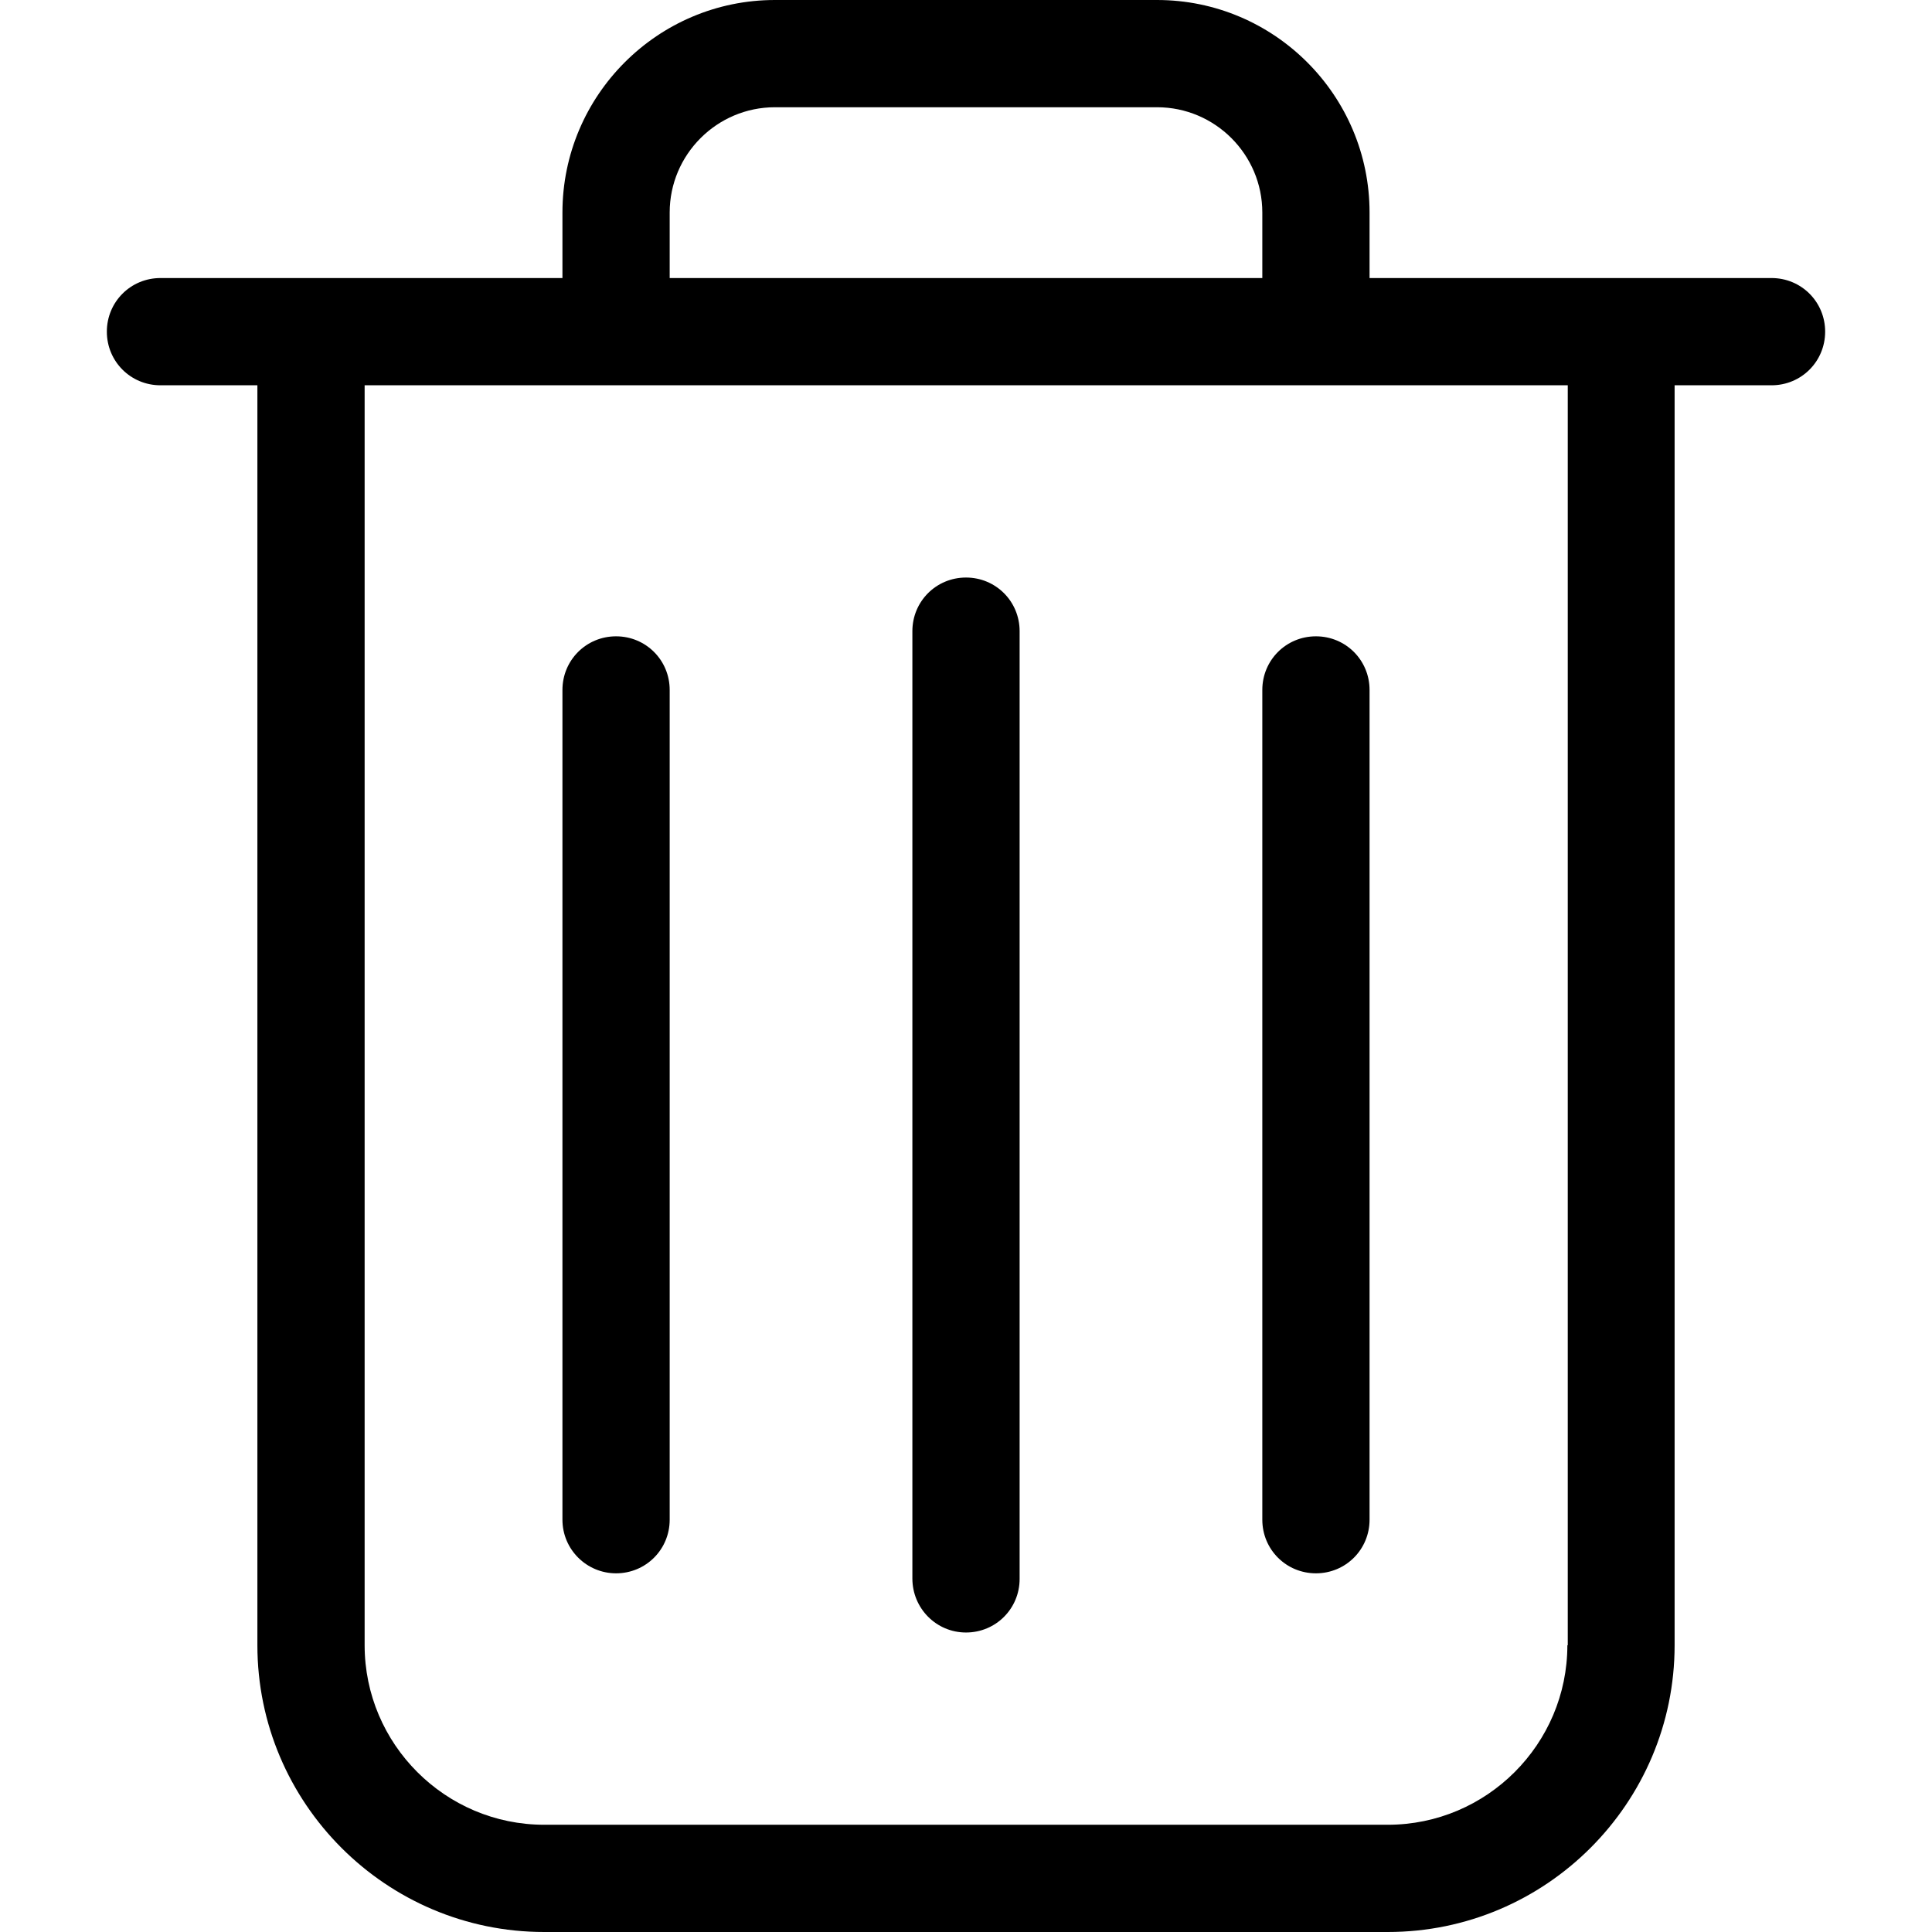
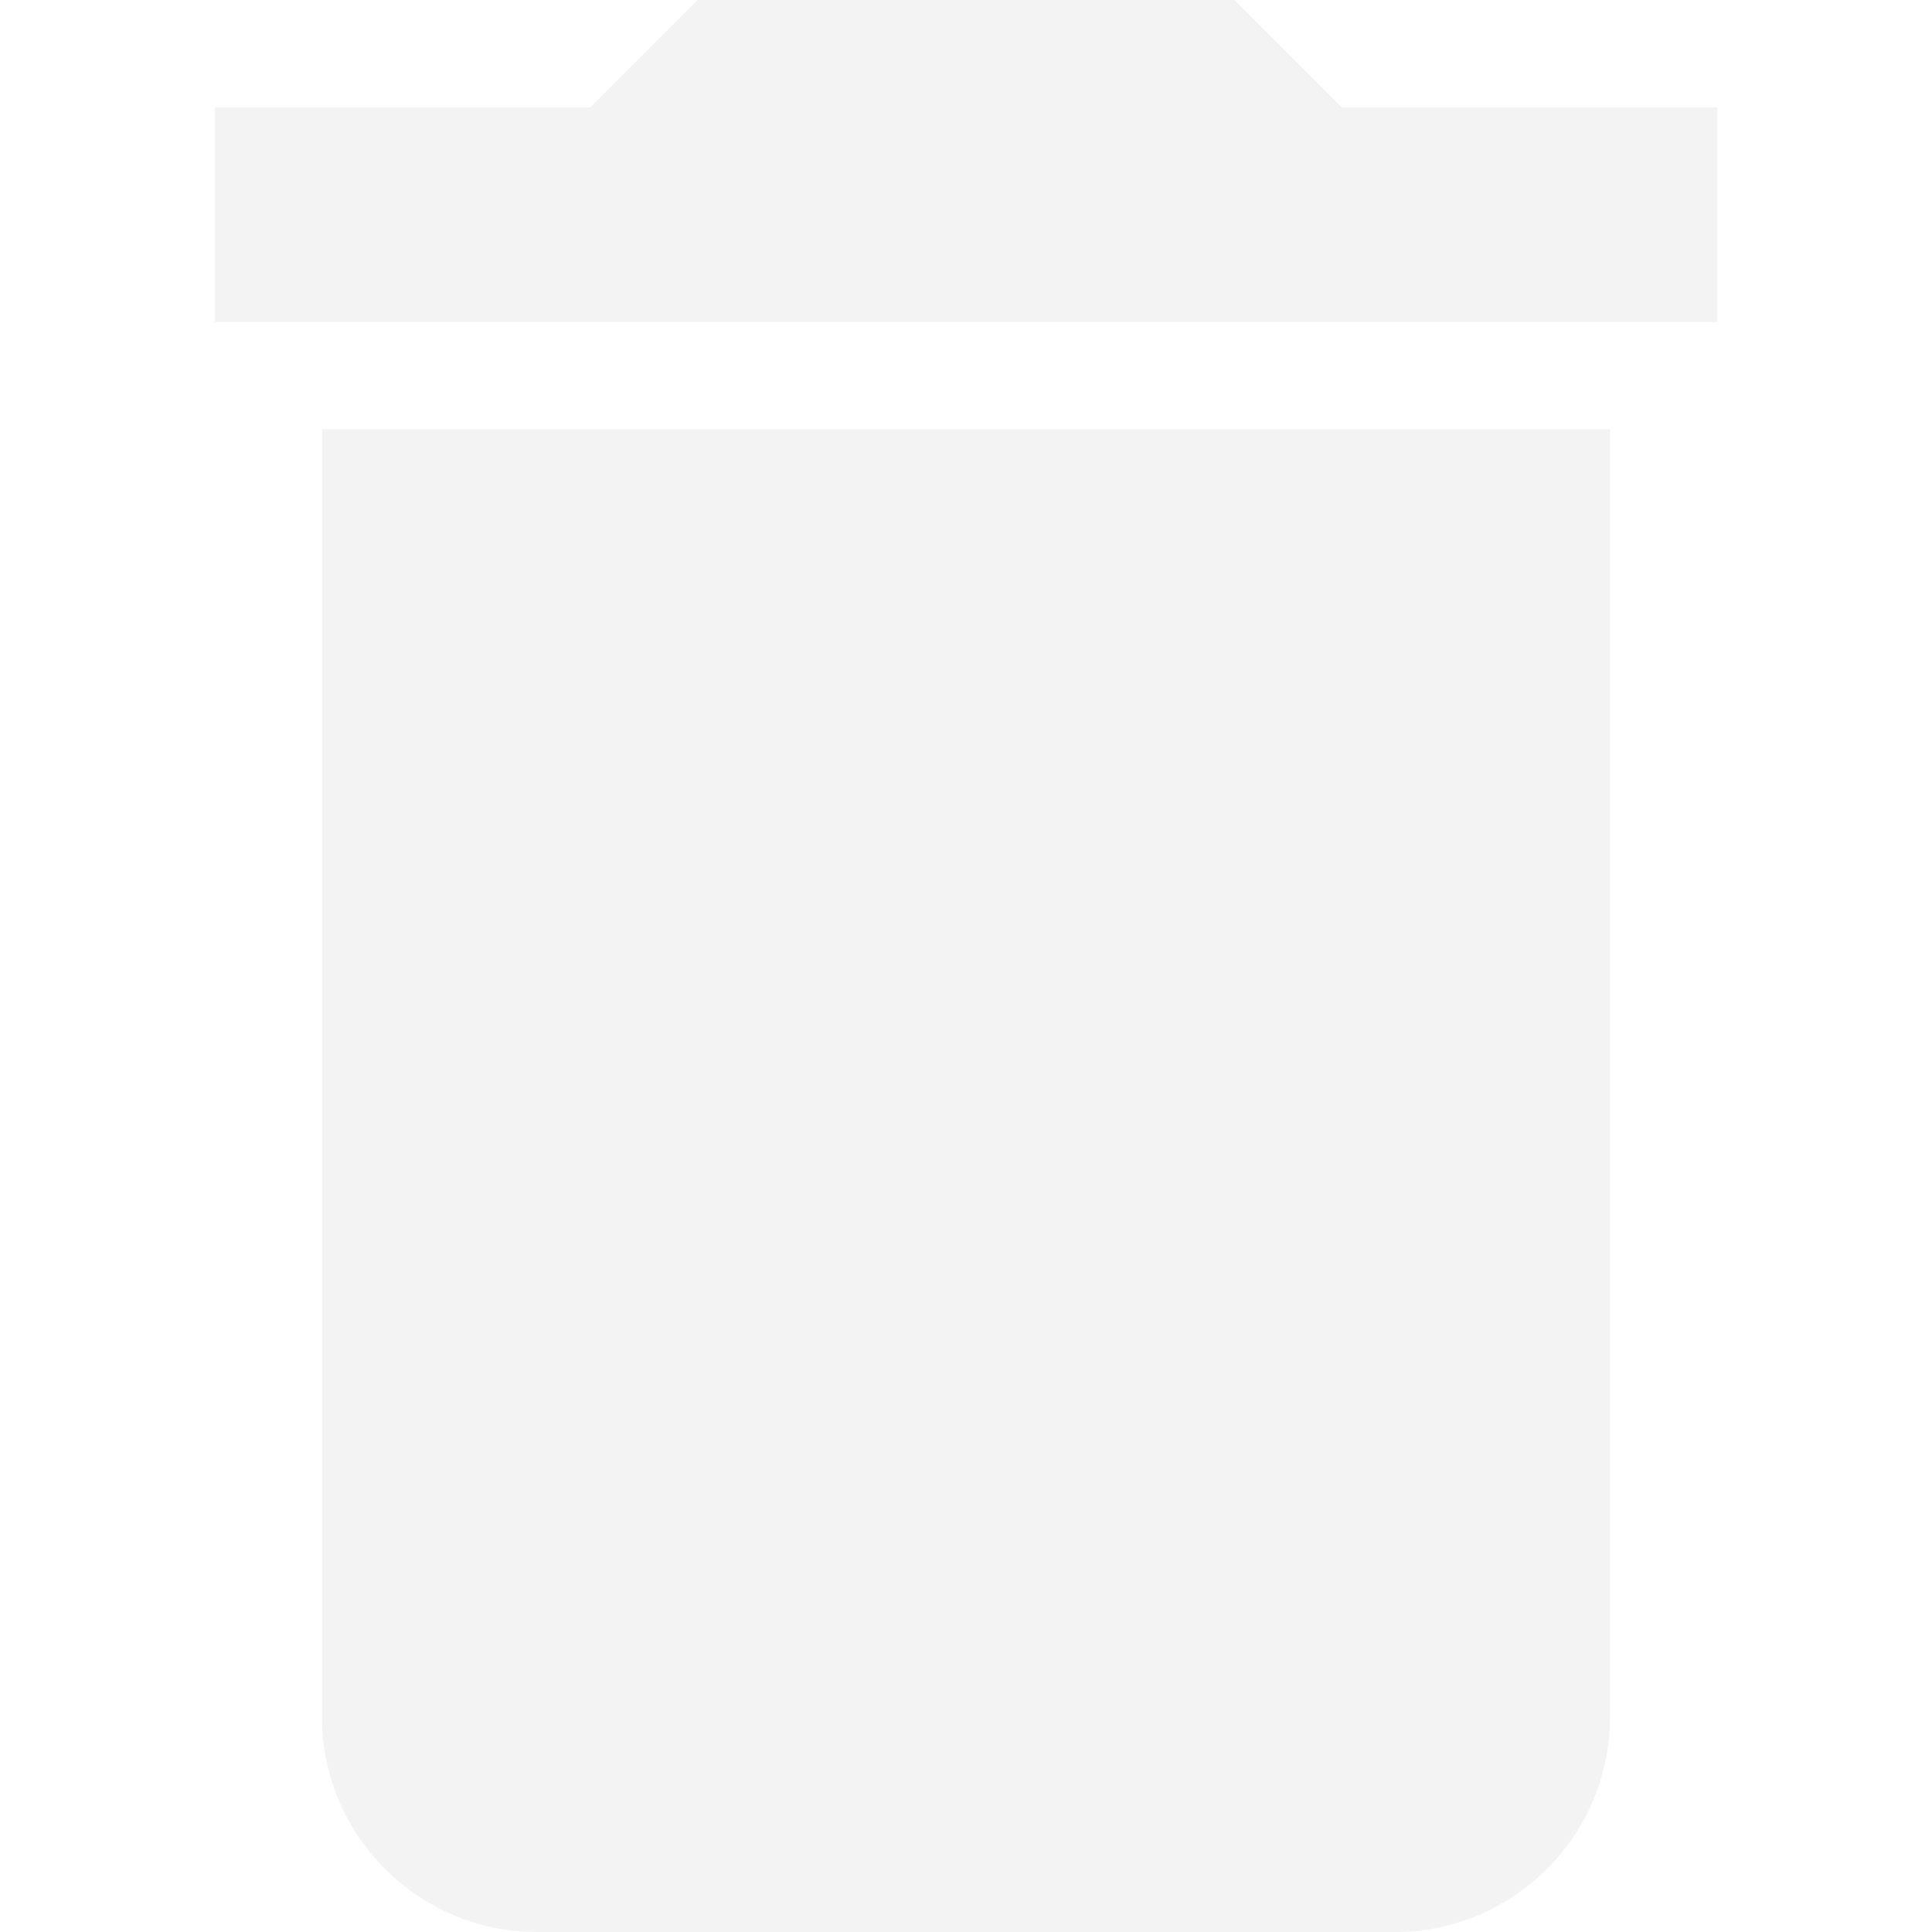
- <svg xmlns="http://www.w3.org/2000/svg" version="1.1" id="Capa_1" x="0px" y="0px" viewBox="0 0 486.4 486.4" style="enable-background:new 0 0 486.4 486.4;" xml:space="preserve">
+ <svg xmlns="http://www.w3.org/2000/svg" version="1.1" id="Capa_1" x="0px" y="0px" width="512px" height="512px" viewBox="0 0 459 459" style="enable-background:new 0 0 459 459;" xml:space="preserve" class="">
  <g>
    <g>
-       <path d="M446,70H344.8V53.5c0-29.5-24-53.5-53.5-53.5h-96.2c-29.5,0-53.5,24-53.5,53.5V70H40.4c-7.5,0-13.5,6-13.5,13.5    S32.9,97,40.4,97h24.4v317.2c0,39.8,32.4,72.2,72.2,72.2h212.4c39.8,0,72.2-32.4,72.2-72.2V97H446c7.5,0,13.5-6,13.5-13.5    S453.5,70,446,70z M168.6,53.5c0-14.6,11.9-26.5,26.5-26.5h96.2c14.6,0,26.5,11.9,26.5,26.5V70H168.6V53.5z M394.6,414.2    c0,24.9-20.3,45.2-45.2,45.2H137c-24.9,0-45.2-20.3-45.2-45.2V97h302.9v317.2H394.6z" />
-       <path d="M243.2,411c7.5,0,13.5-6,13.5-13.5V158.9c0-7.5-6-13.5-13.5-13.5s-13.5,6-13.5,13.5v238.5    C229.7,404.9,235.7,411,243.2,411z" />
-       <path d="M155.1,396.1c7.5,0,13.5-6,13.5-13.5V173.7c0-7.5-6-13.5-13.5-13.5s-13.5,6-13.5,13.5v208.9    C141.6,390.1,147.7,396.1,155.1,396.1z" />
-       <path d="M331.3,396.1c7.5,0,13.5-6,13.5-13.5V173.7c0-7.5-6-13.5-13.5-13.5s-13.5,6-13.5,13.5v208.9    C317.8,390.1,323.8,396.1,331.3,396.1z" />
+       <g id="delete">
+         <path d="M76.5,408c0,28.05,22.95,51,51,51h204c28.05,0,51-22.95,51-51V102h-306V408z M408,25.5h-89.25L293.25,0h-127.5l-25.5,25.5    H51v51h357V25.5z" data-original="#000000" class="active-path" data-old_color="#000000" fill="#F3F3F4" />
+       </g>
    </g>
  </g>
-   <g>
- </g>
-   <g>
- </g>
-   <g>
- </g>
-   <g>
- </g>
-   <g>
- </g>
-   <g>
- </g>
-   <g>
- </g>
-   <g>
- </g>
-   <g>
- </g>
-   <g>
- </g>
-   <g>
- </g>
-   <g>
- </g>
-   <g>
- </g>
-   <g>
- </g>
-   <g>
- </g>
</svg>
